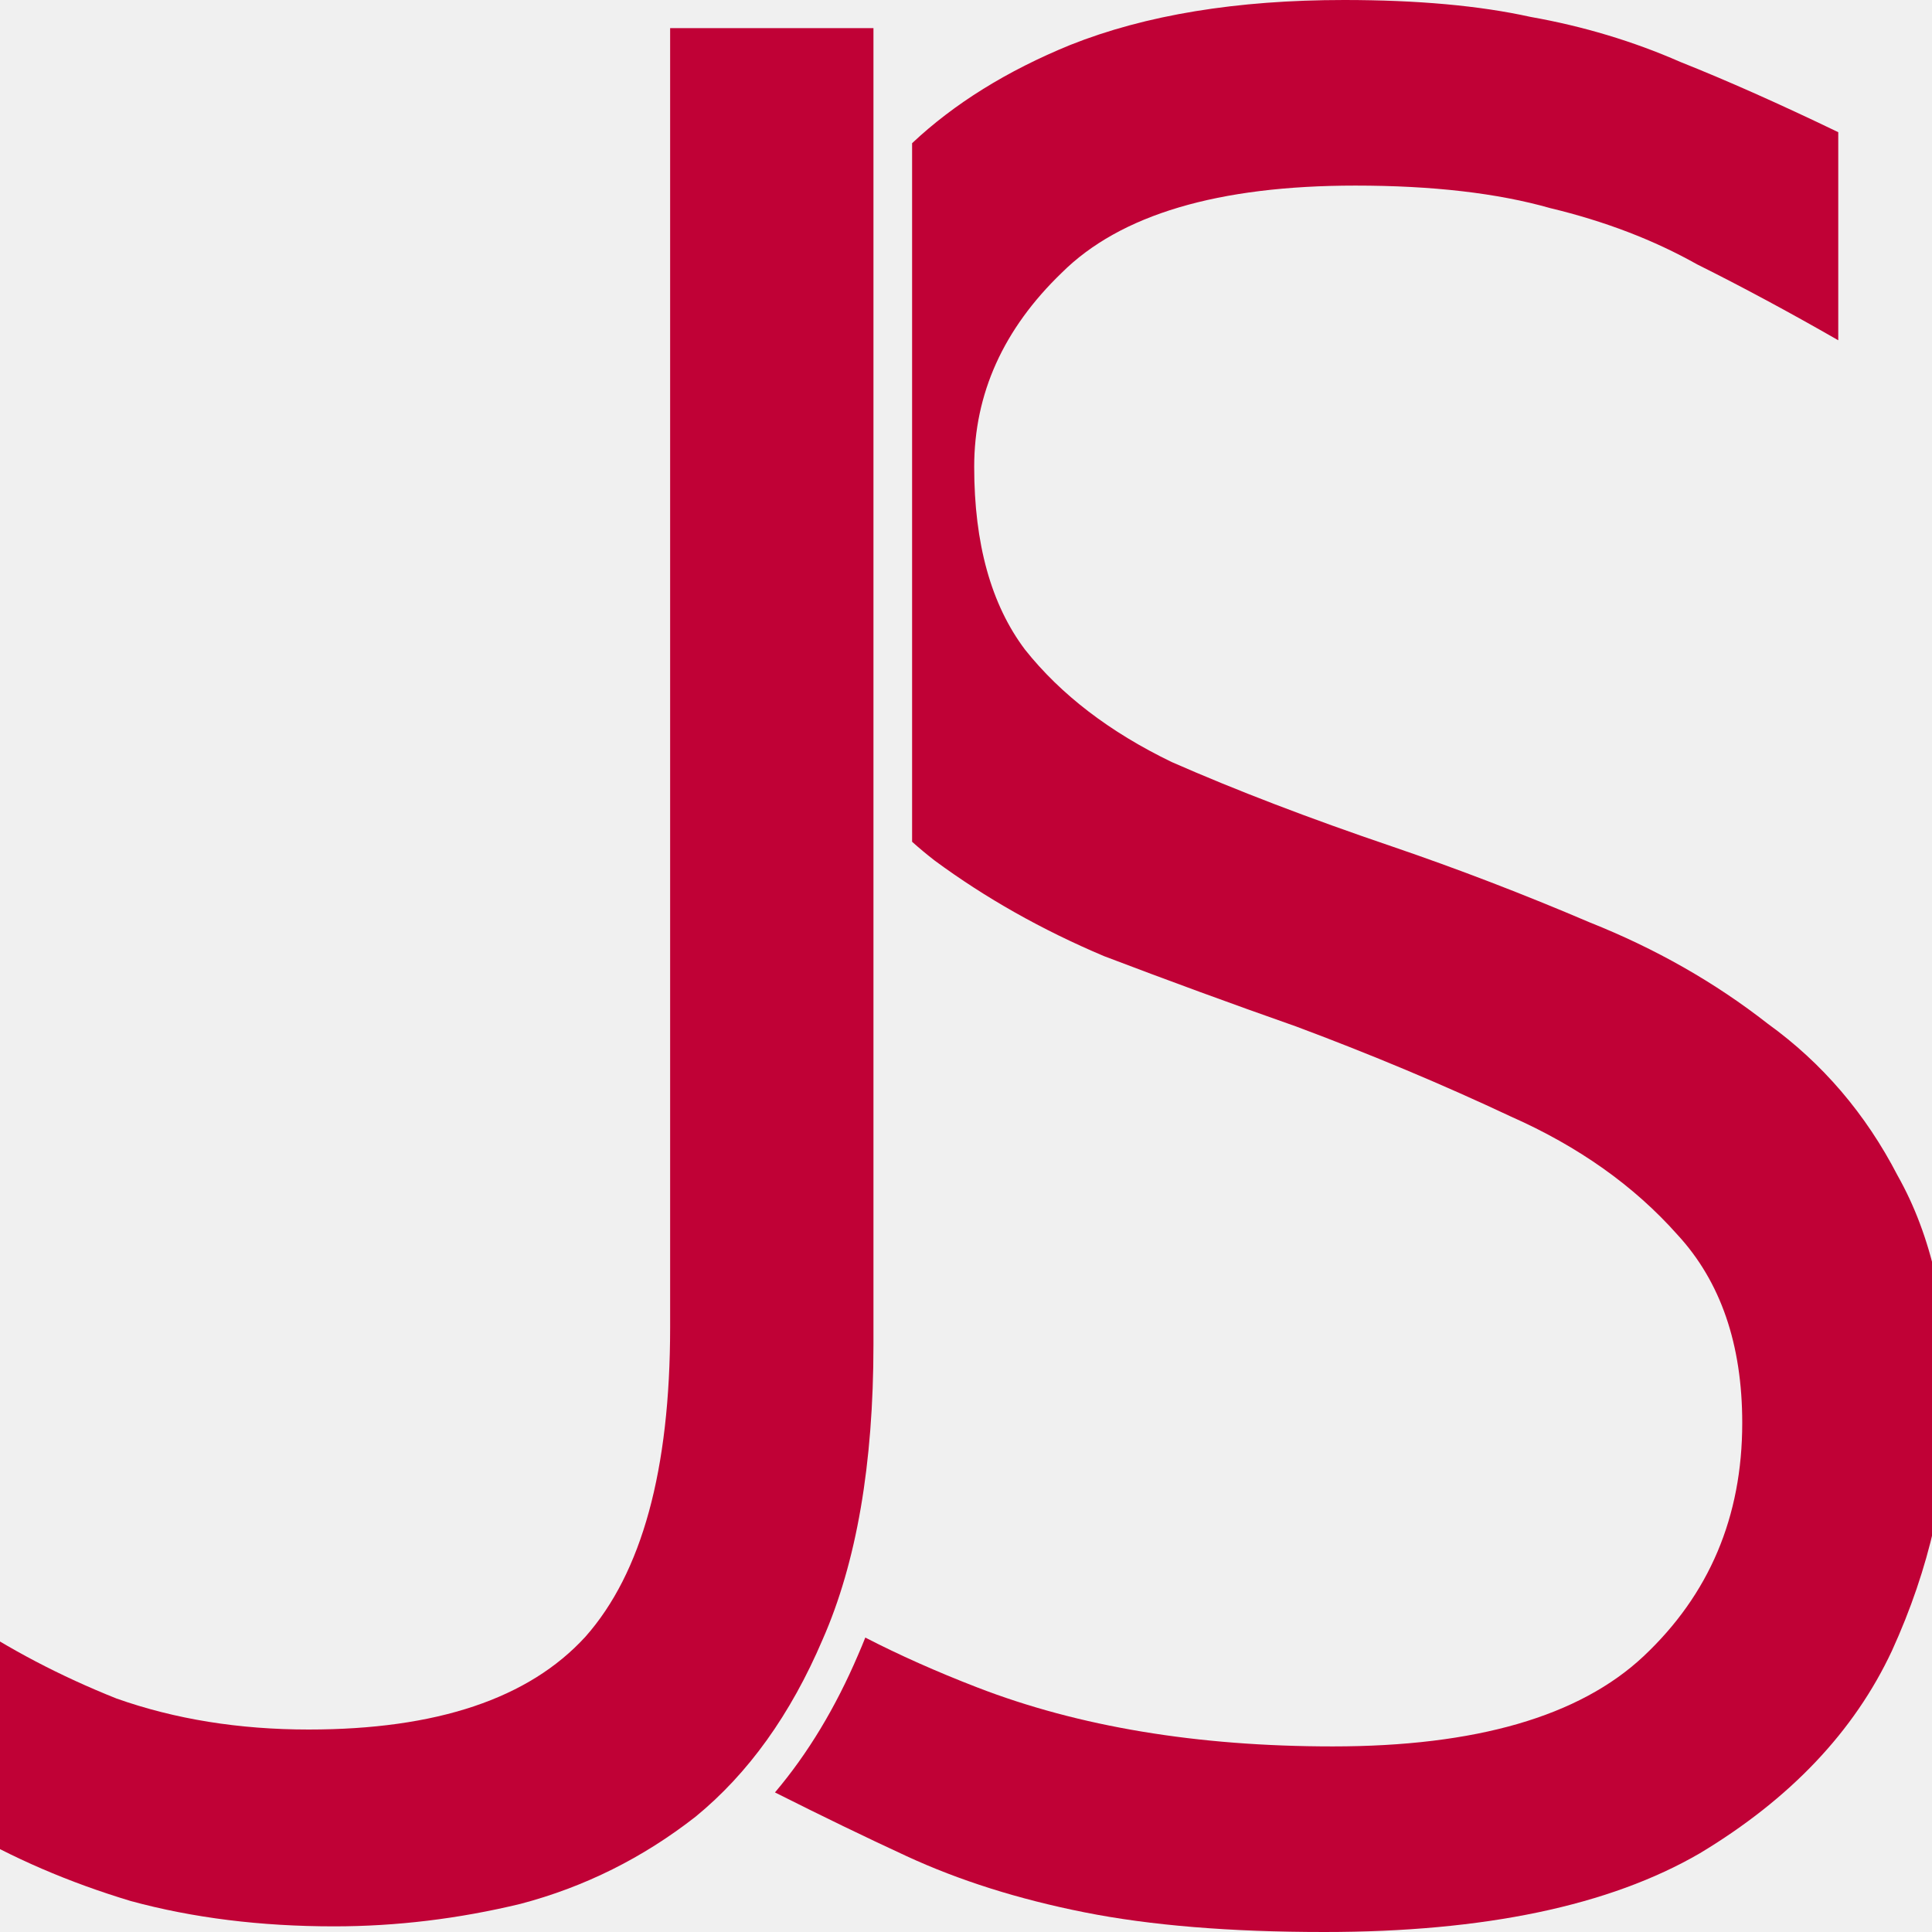
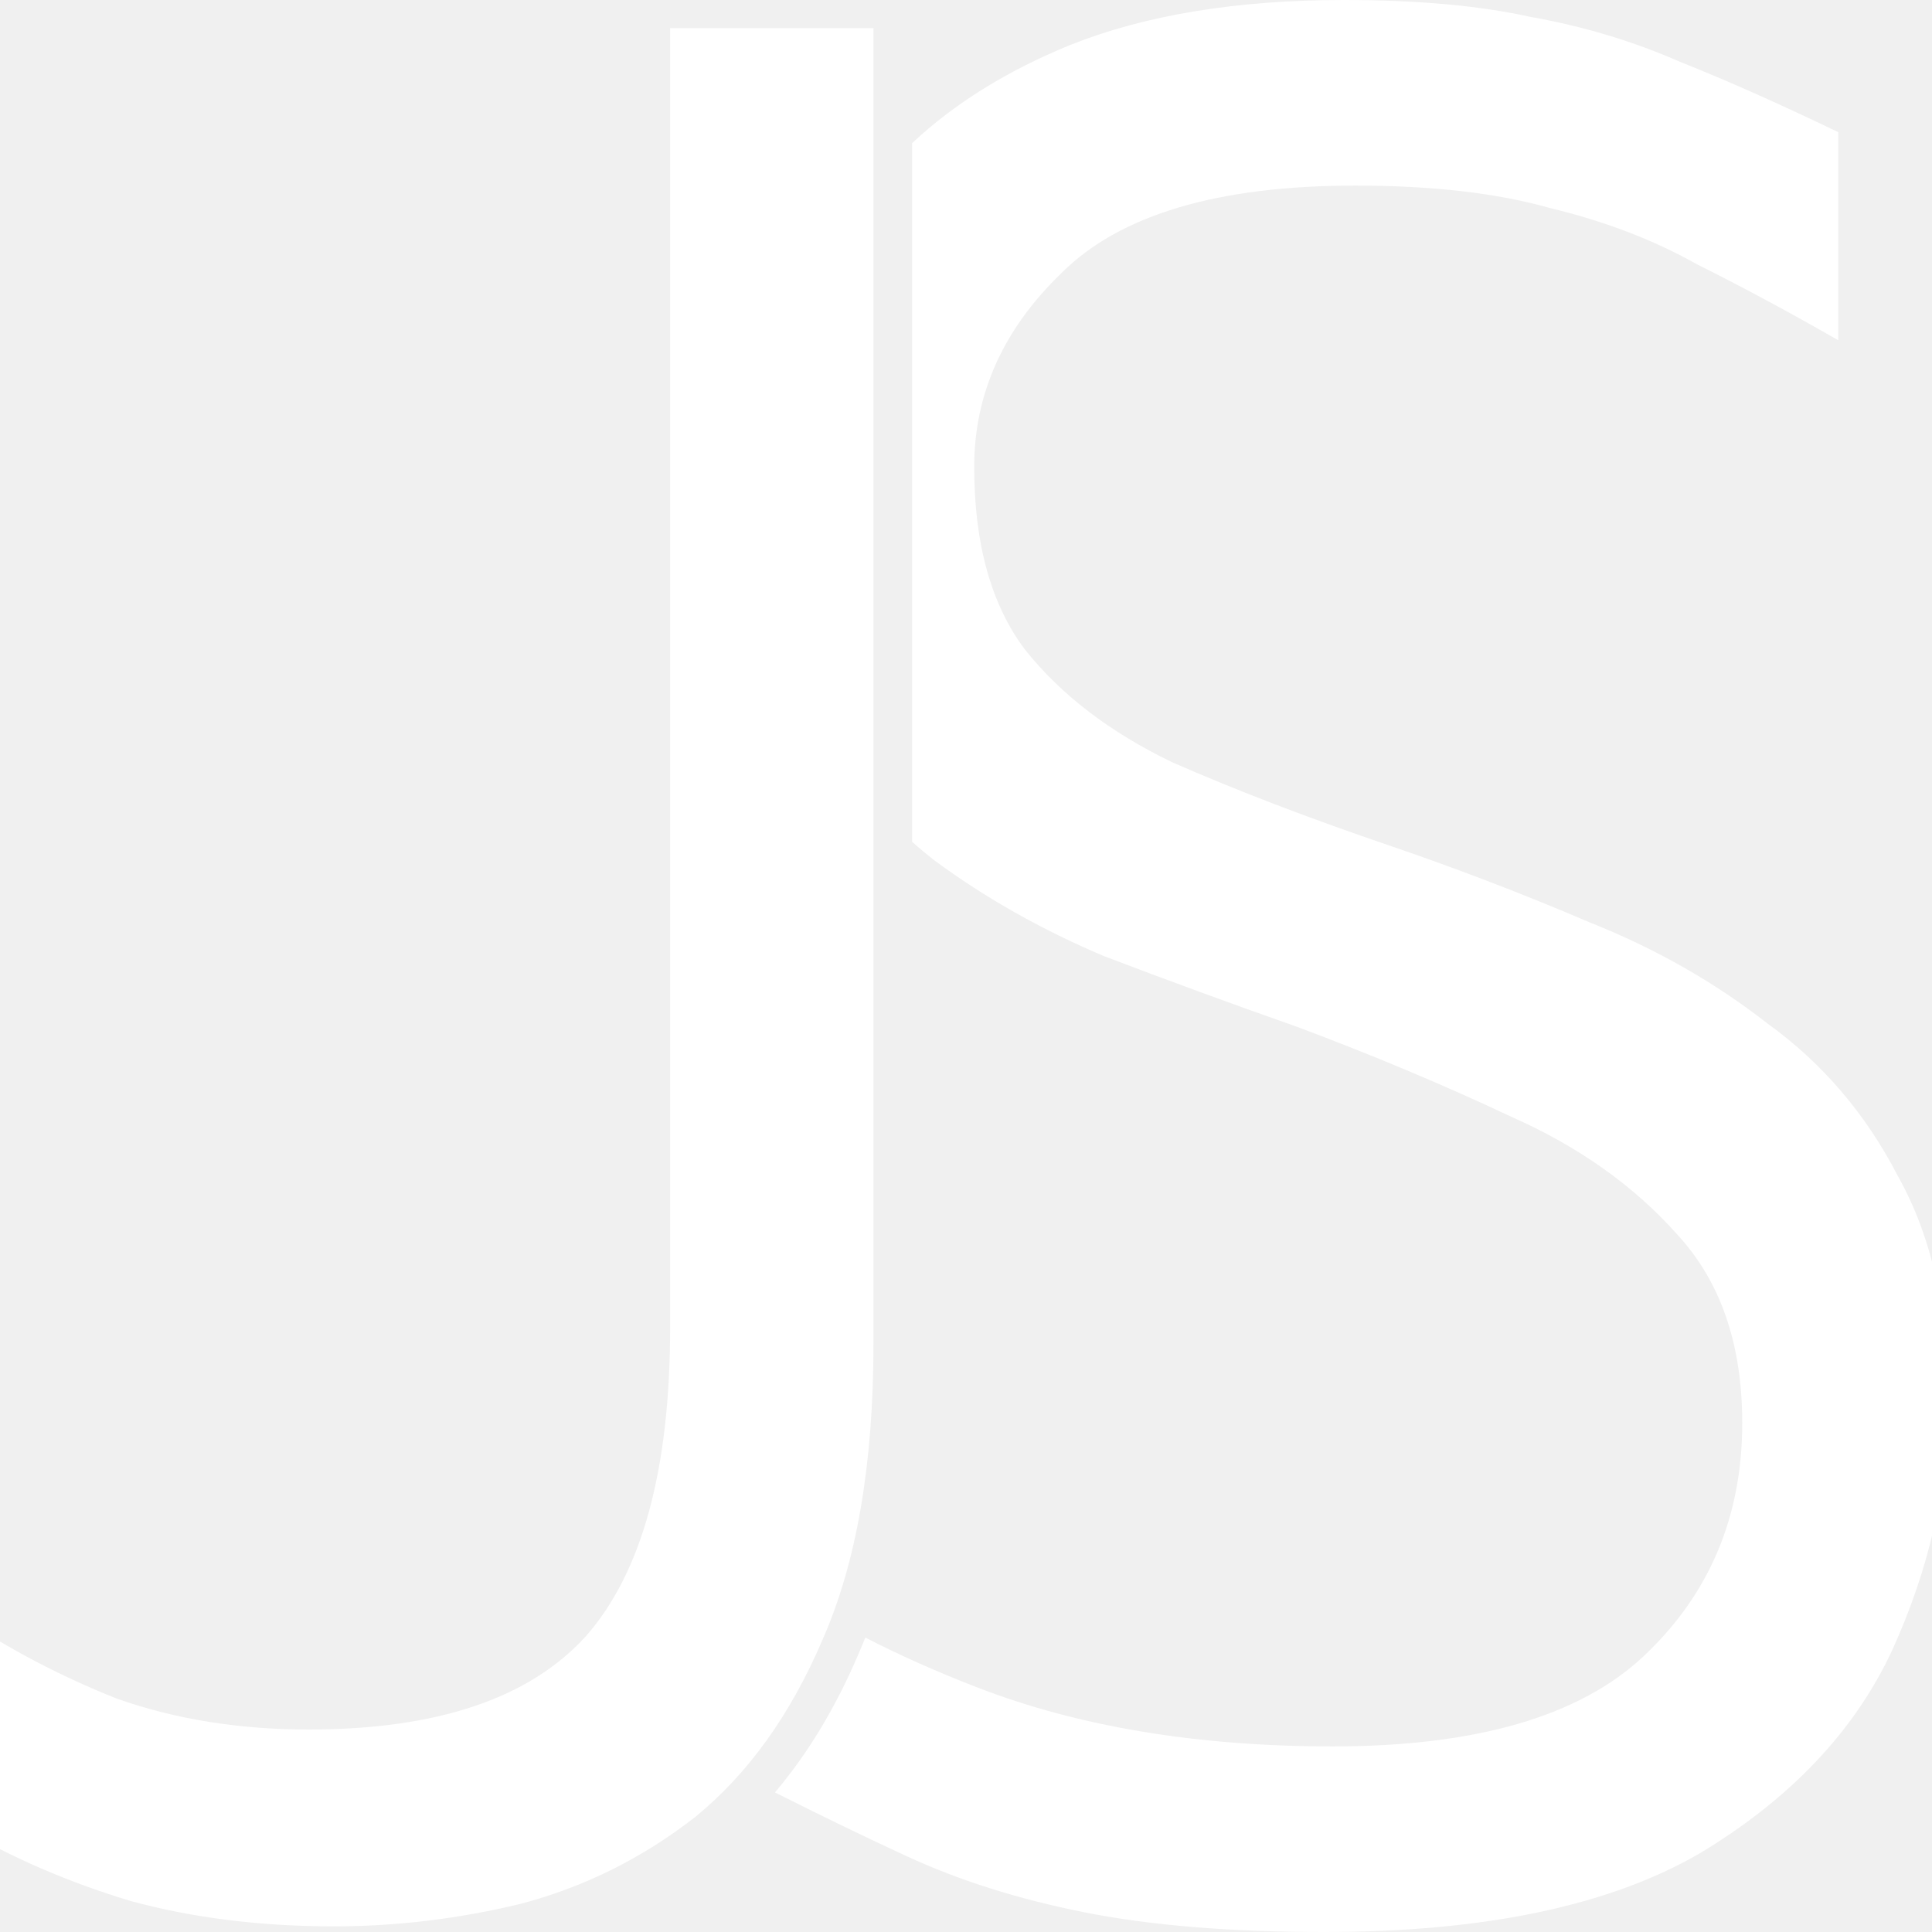
<svg xmlns="http://www.w3.org/2000/svg" width="50" height="50" viewBox="0 0 50 50" fill="none">
  <g clip-path="url(#clip0_991_64)">
-     <path d="M8.646 49.854C6.746 49.854 4.993 49.636 3.385 49.199C1.777 48.714 0.315 48.084 -1 47.307V41.849C0.218 42.673 1.558 43.377 3.019 43.959C4.53 44.493 6.186 44.76 7.989 44.76C11.302 44.76 13.689 43.959 15.151 42.358C16.612 40.708 17.343 38.04 17.343 34.352V0.728H22.605V34.789C22.605 37.894 22.166 40.441 21.289 42.431C20.461 44.372 19.365 45.9 18.001 47.016C16.637 48.083 15.126 48.836 13.47 49.272C11.862 49.66 10.254 49.854 8.646 49.854Z" fill="#C00136" />
-     <path d="M28.062 49.49C29.767 49.83 31.838 50 34.274 50C38.415 50 41.655 49.321 43.993 47.962C46.332 46.555 47.988 44.808 48.963 42.722C49.937 40.587 50.424 38.428 50.424 36.245C50.424 33.916 49.986 31.975 49.109 30.422C48.281 28.821 47.16 27.511 45.747 26.492C44.383 25.425 42.848 24.551 41.143 23.872C39.438 23.144 37.733 22.489 36.028 21.907C33.884 21.179 31.984 20.451 30.327 19.723C28.72 18.947 27.453 17.977 26.527 16.812C25.65 15.648 25.212 14.071 25.212 12.082C25.212 10.189 25.967 8.515 27.477 7.06C28.988 5.556 31.521 4.803 35.078 4.803C37.075 4.803 38.756 4.998 40.12 5.386C41.533 5.725 42.8 6.211 43.92 6.841C45.089 7.424 46.307 8.079 47.574 8.806V3.421C46.064 2.693 44.7 2.086 43.482 1.601C42.264 1.067 40.973 0.679 39.608 0.437C38.293 0.146 36.685 0 34.785 0C32.008 0 29.645 0.388 27.697 1.164C26.062 1.832 24.698 2.679 23.605 3.706V21.785C23.793 21.953 23.988 22.115 24.189 22.271C25.504 23.241 26.966 24.066 28.573 24.745C30.23 25.376 31.886 25.983 33.543 26.565C35.492 27.293 37.343 28.069 39.097 28.894C40.851 29.67 42.288 30.689 43.409 31.951C44.529 33.163 45.089 34.789 45.089 36.827C45.089 39.253 44.237 41.266 42.532 42.867C40.875 44.42 38.196 45.197 34.493 45.197C30.985 45.197 27.916 44.687 25.285 43.668C24.236 43.262 23.272 42.833 22.394 42.38C22.334 42.532 22.271 42.682 22.207 42.829C21.625 44.19 20.91 45.38 20.056 46.388C21.264 46.996 22.398 47.545 23.458 48.035C24.822 48.666 26.357 49.151 28.062 49.49Z" fill="#C00136" />
+     <path d="M8.646 49.854C6.746 49.854 4.993 49.636 3.385 49.199C1.777 48.714 0.315 48.084 -1 47.307V41.849C0.218 42.673 1.558 43.377 3.019 43.959C4.53 44.493 6.186 44.76 7.989 44.76C11.302 44.76 13.689 43.959 15.151 42.358C16.612 40.708 17.343 38.04 17.343 34.352V0.728H22.605V34.789C22.605 37.894 22.166 40.441 21.289 42.431C20.461 44.372 19.365 45.9 18.001 47.016C16.637 48.083 15.126 48.836 13.47 49.272C11.862 49.66 10.254 49.854 8.646 49.854Z" fill="white" />
+     <path d="M28.062 49.49C29.767 49.83 31.838 50 34.274 50C38.415 50 41.655 49.321 43.993 47.962C46.332 46.555 47.988 44.808 48.963 42.722C49.937 40.587 50.424 38.428 50.424 36.245C50.424 33.916 49.986 31.975 49.109 30.422C48.281 28.821 47.16 27.511 45.747 26.492C44.383 25.425 42.848 24.551 41.143 23.872C39.438 23.144 37.733 22.489 36.028 21.907C33.884 21.179 31.984 20.451 30.327 19.723C28.72 18.947 27.453 17.977 26.527 16.812C25.65 15.648 25.212 14.071 25.212 12.082C25.212 10.189 25.967 8.515 27.477 7.06C28.988 5.556 31.521 4.803 35.078 4.803C37.075 4.803 38.756 4.998 40.12 5.386C41.533 5.725 42.8 6.211 43.92 6.841C45.089 7.424 46.307 8.079 47.574 8.806V3.421C46.064 2.693 44.7 2.086 43.482 1.601C42.264 1.067 40.973 0.679 39.608 0.437C38.293 0.146 36.685 0 34.785 0C32.008 0 29.645 0.388 27.697 1.164C26.062 1.832 24.698 2.679 23.605 3.706V21.785C23.793 21.953 23.988 22.115 24.189 22.271C25.504 23.241 26.966 24.066 28.573 24.745C30.23 25.376 31.886 25.983 33.543 26.565C35.492 27.293 37.343 28.069 39.097 28.894C40.851 29.67 42.288 30.689 43.409 31.951C44.529 33.163 45.089 34.789 45.089 36.827C45.089 39.253 44.237 41.266 42.532 42.867C40.875 44.42 38.196 45.197 34.493 45.197C30.985 45.197 27.916 44.687 25.285 43.668C24.236 43.262 23.272 42.833 22.394 42.38C22.334 42.532 22.271 42.682 22.207 42.829C21.625 44.19 20.91 45.38 20.056 46.388C21.264 46.996 22.398 47.545 23.458 48.035C24.822 48.666 26.357 49.151 28.062 49.49Z" fill="white" />
  </g>
  <defs>
    <clipPath id="clip0_991_64">
      <rect width="50" height="50" fill="white" />
    </clipPath>
  </defs>
</svg>
